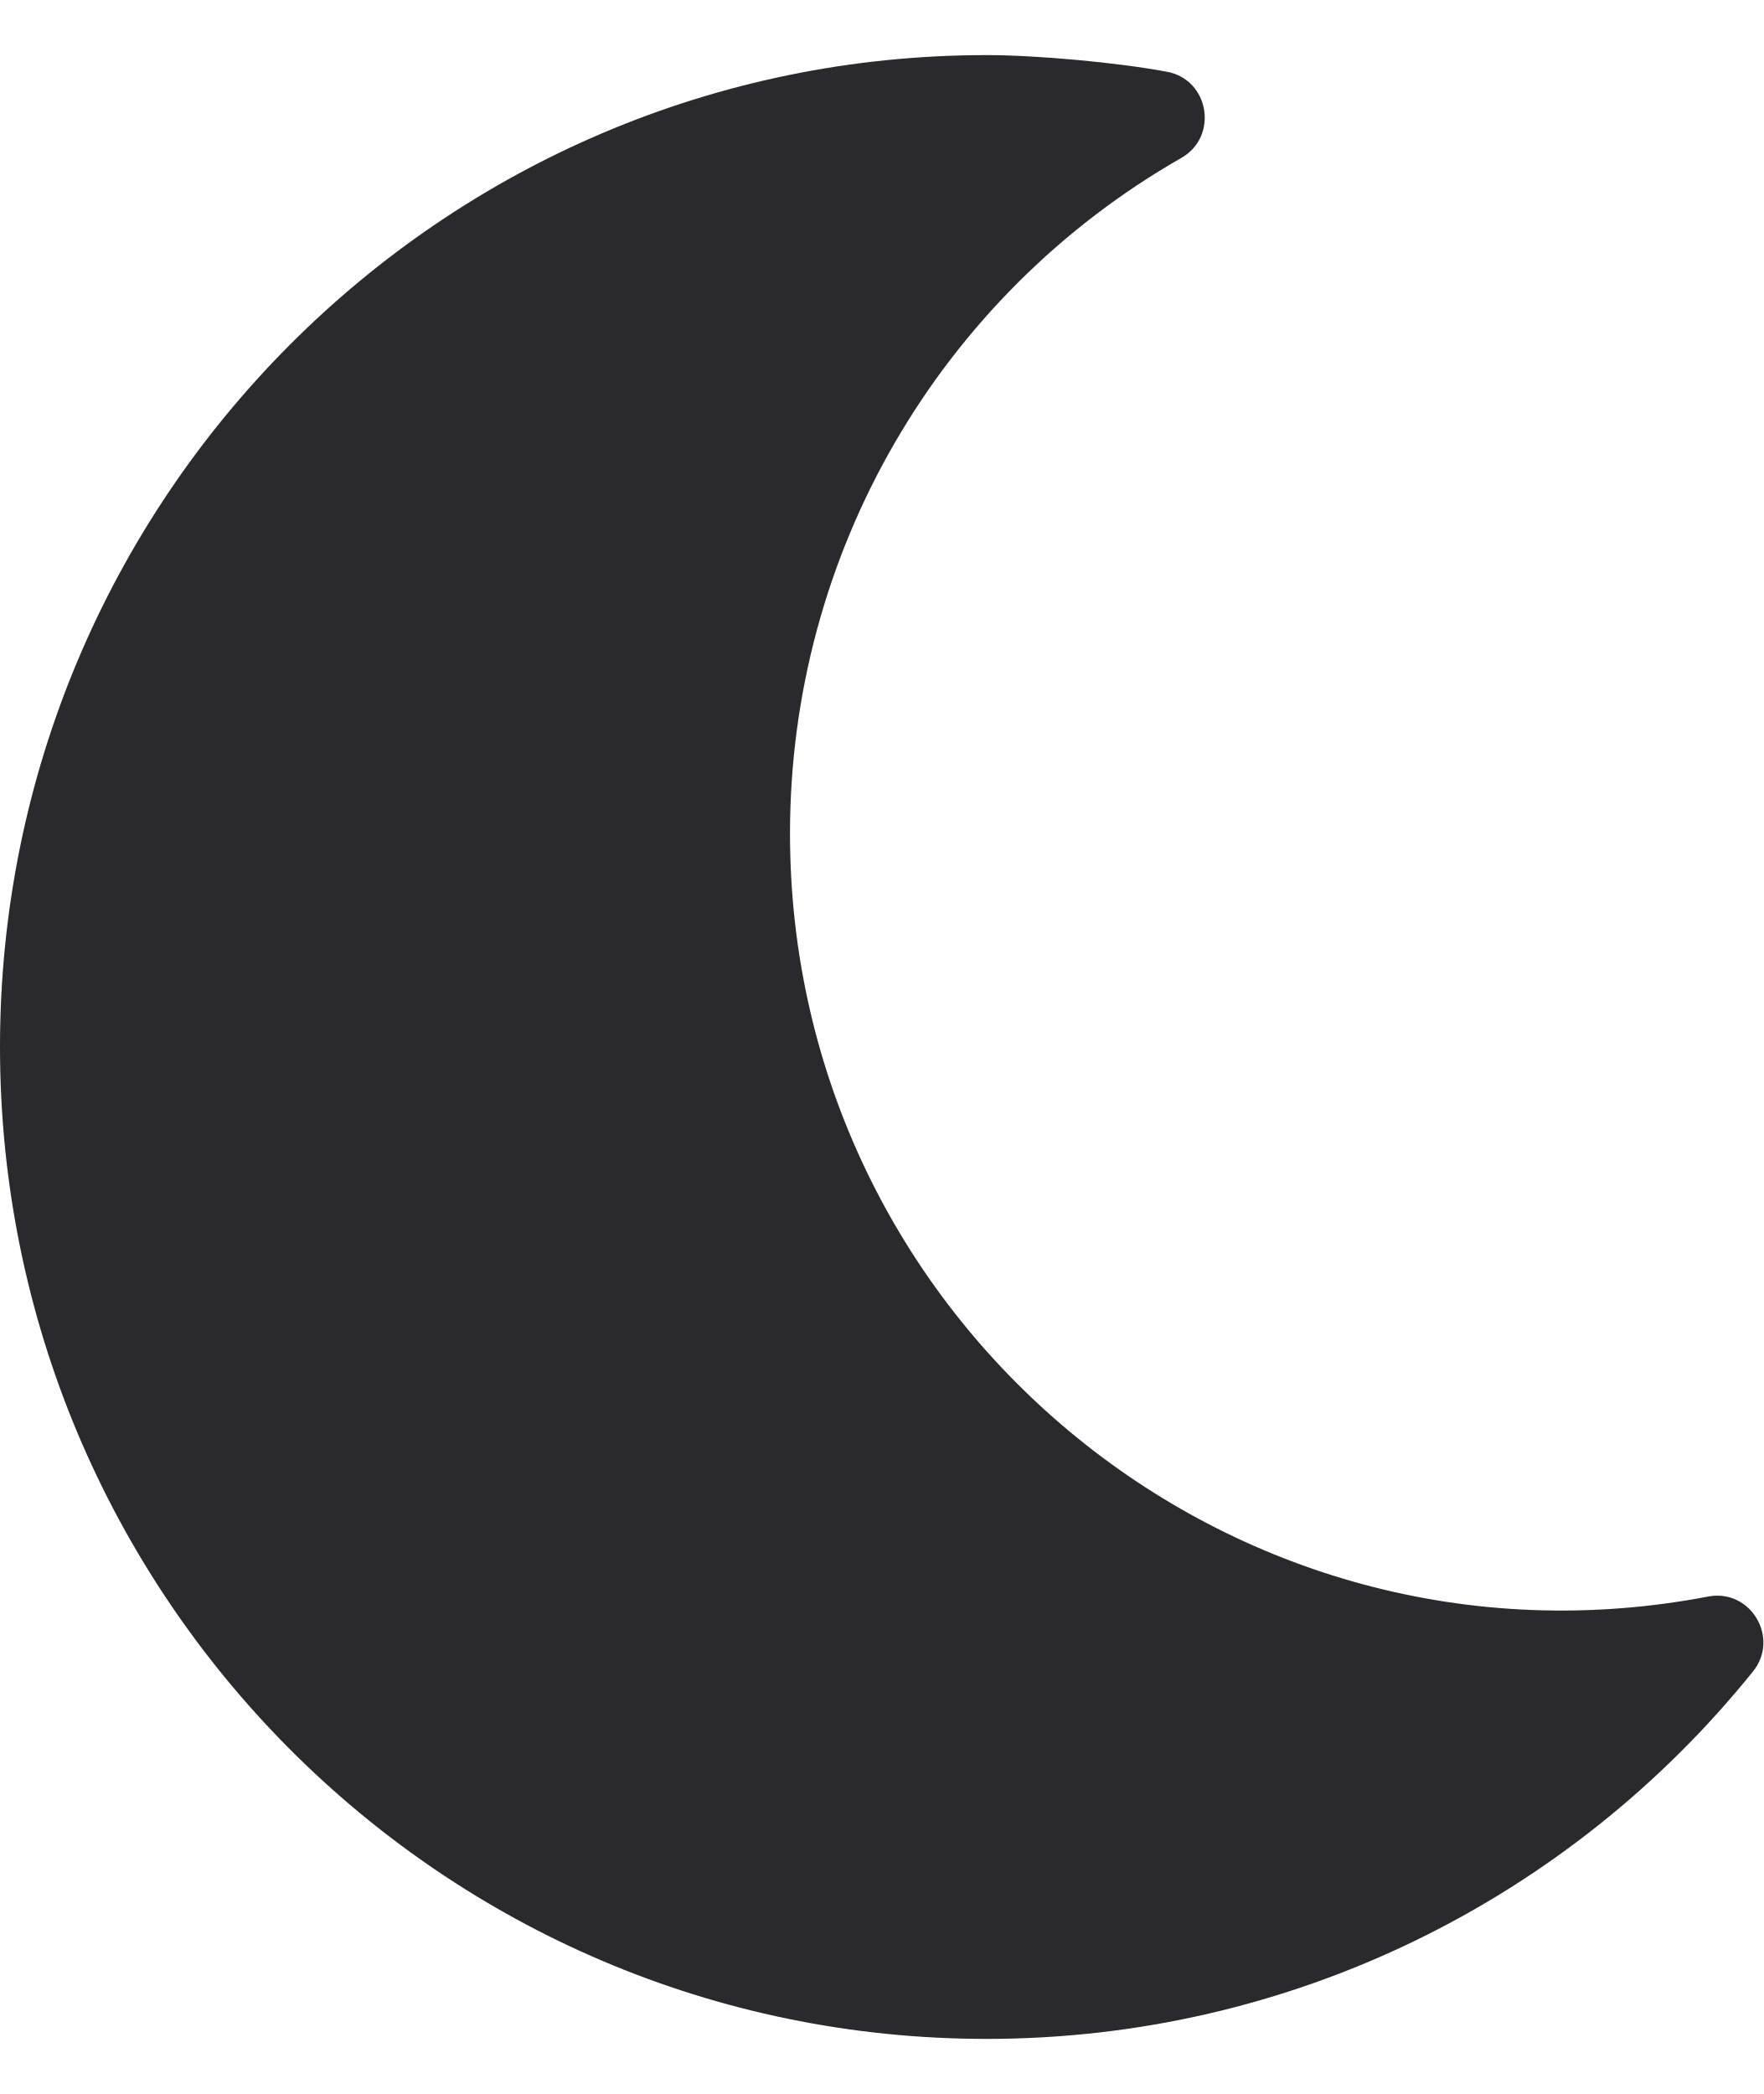
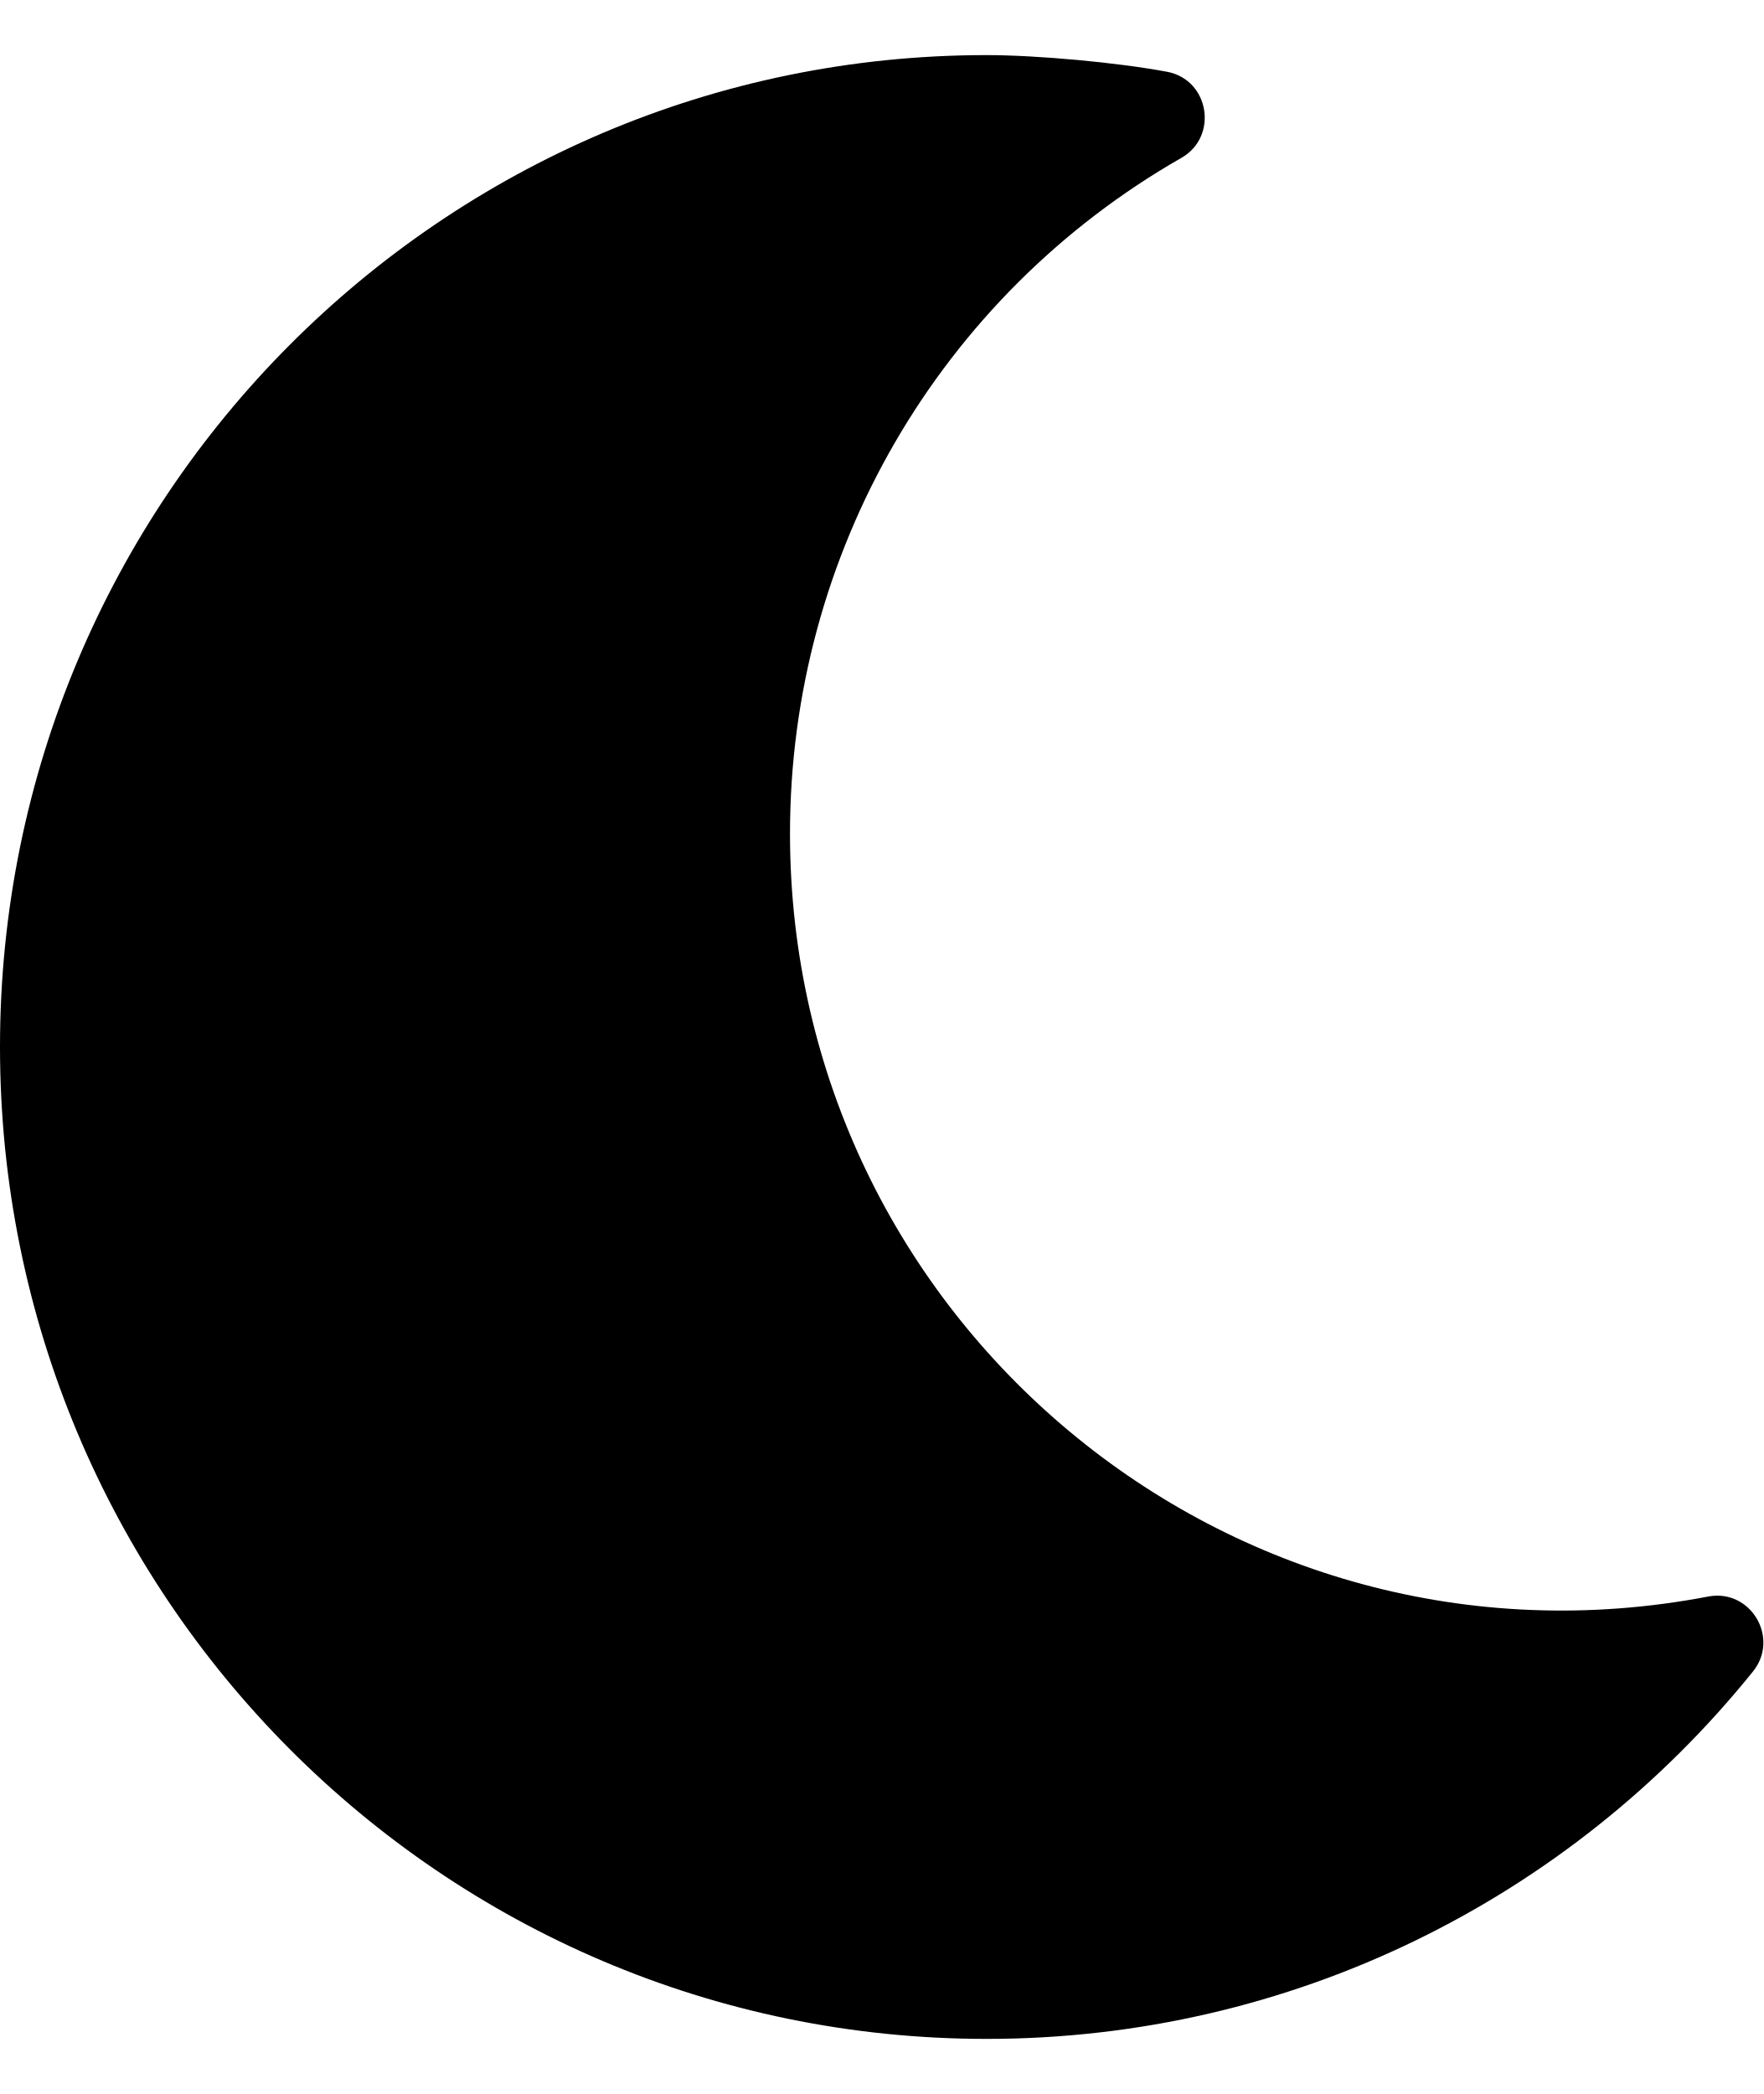
<svg xmlns="http://www.w3.org/2000/svg" width="16" height="19" viewBox="0 0 16 19" fill="none">
-   <path d="M0 9.5C0 4.526 4.012 0.5 8.952 0.5C9.407 0.5 10.14 0.567 10.588 0.651C10.973 0.722 11.058 1.238 10.72 1.432C8.52 2.69 7.168 5.024 7.168 7.563C7.168 11.971 11.157 15.318 15.501 14.486C15.883 14.414 16.152 14.861 15.905 15.167C14.236 17.238 11.712 18.5 8.952 18.5C4.004 18.5 0 14.466 0 9.5Z" fill="#29292E" />
+   <path d="M0 9.5C0 4.526 4.012 0.5 8.952 0.5C9.407 0.5 10.14 0.567 10.588 0.651C10.973 0.722 11.058 1.238 10.72 1.432C8.52 2.69 7.168 5.024 7.168 7.563C7.168 11.971 11.157 15.318 15.501 14.486C15.883 14.414 16.152 14.861 15.905 15.167C14.236 17.238 11.712 18.5 8.952 18.5C4.004 18.5 0 14.466 0 9.5Z" fill="#000" />
</svg>
